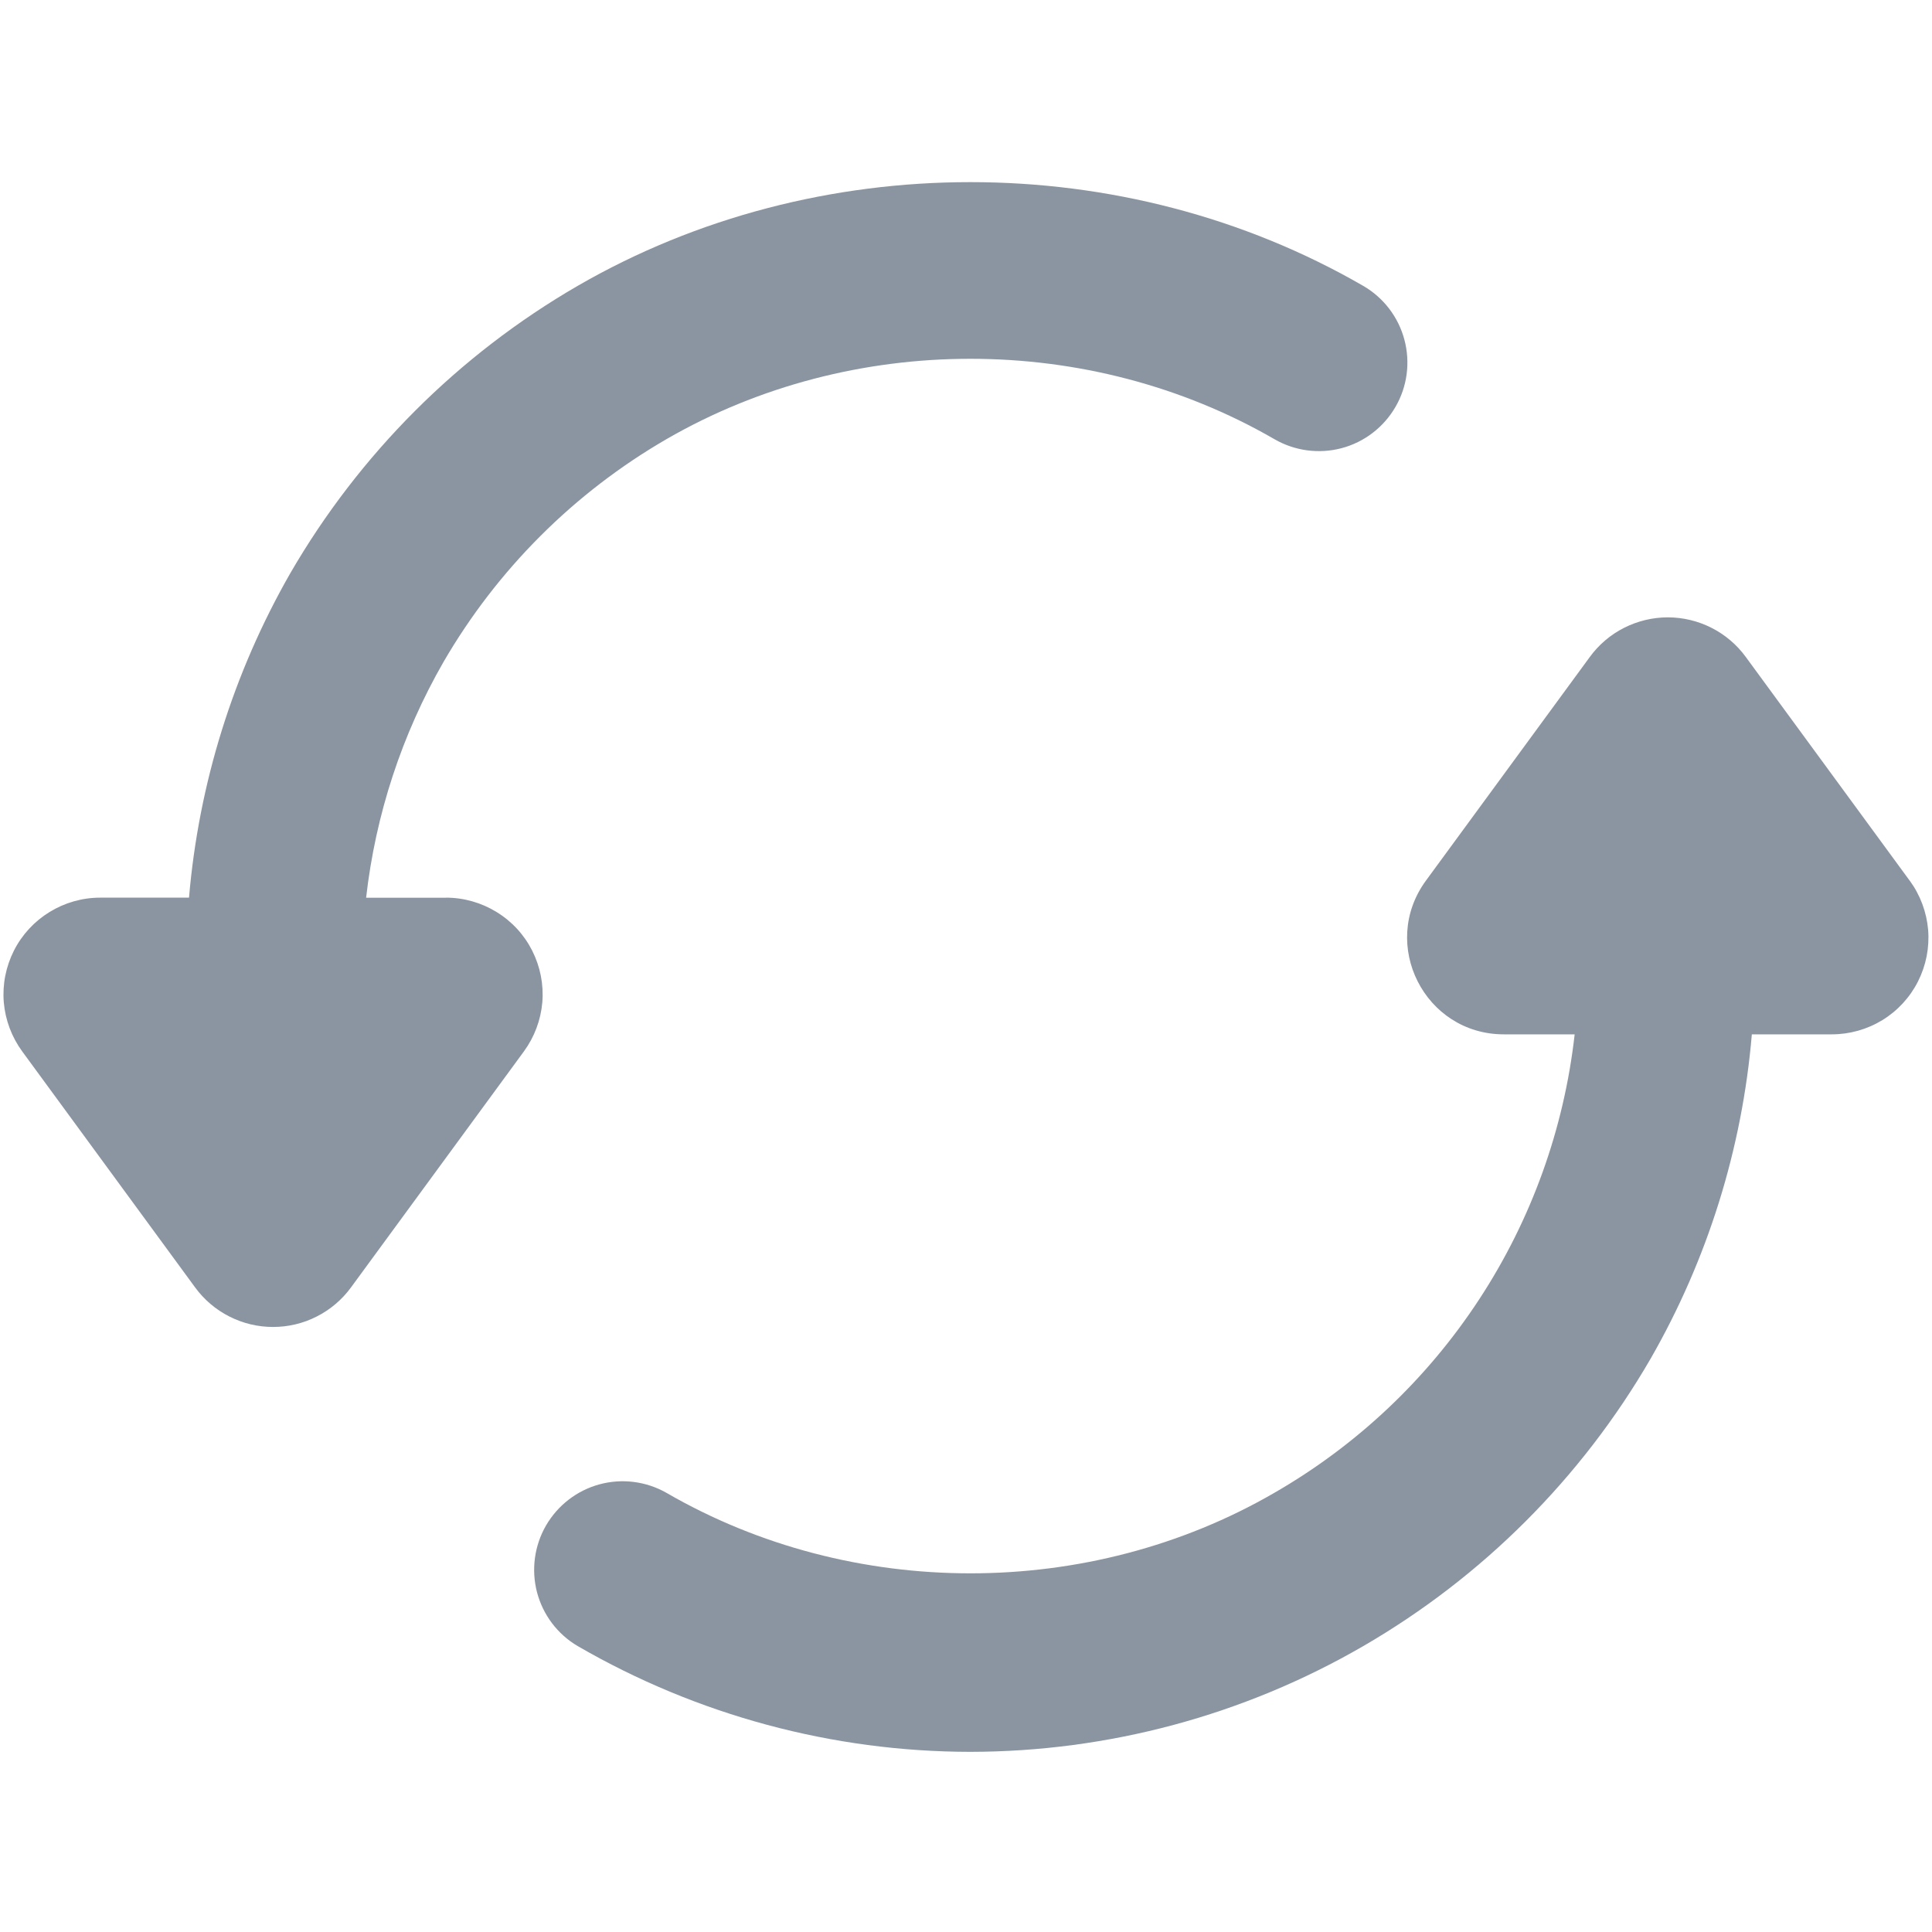
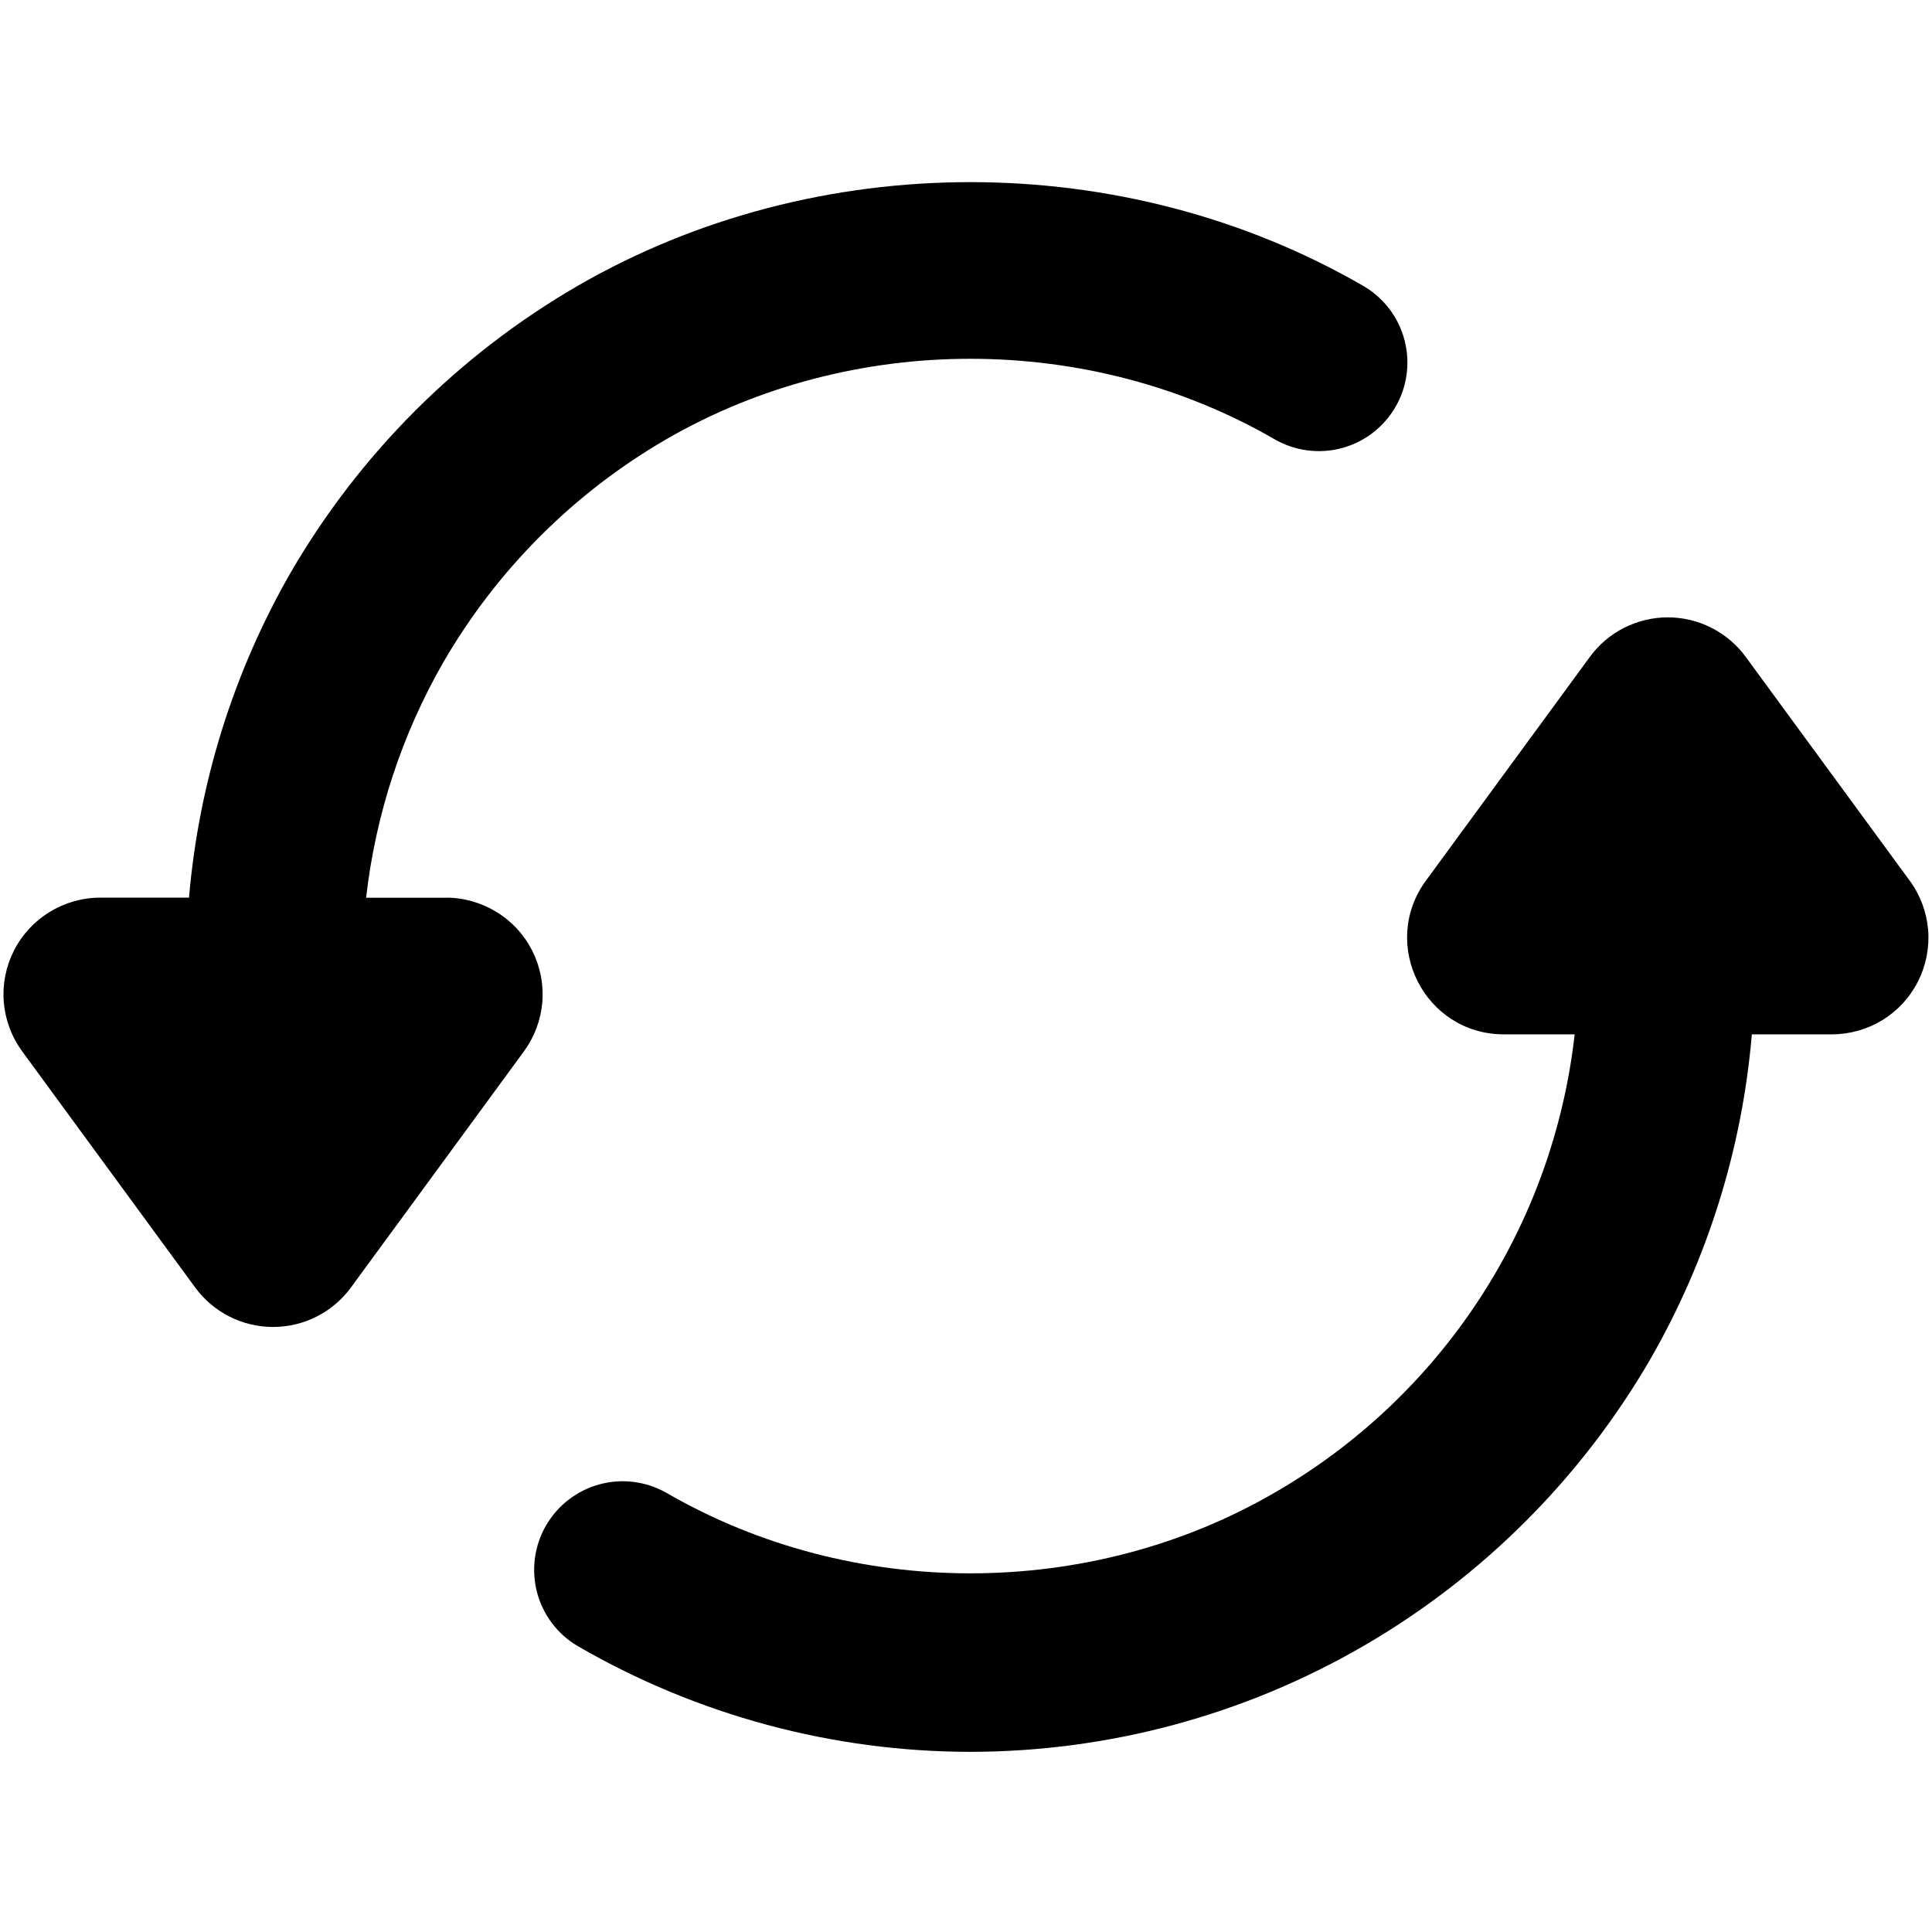
<svg xmlns="http://www.w3.org/2000/svg" width="24" height="24" viewBox="0 0 24 24" fill="none">
  <g id="icon-sync-mono">
-     <path id="Vector" fill-rule="evenodd" clip-rule="evenodd" d="M23.723 10.94L21.686 8.16C21.575 8.008 21.429 7.884 21.261 7.799C21.093 7.714 20.907 7.669 20.718 7.669C20.529 7.669 20.344 7.714 20.175 7.799C20.007 7.884 19.861 8.008 19.75 8.16L17.713 10.94C17.133 11.733 17.699 12.849 18.681 12.849H19.561C19.429 14.024 19.023 15.152 18.375 16.141C17.727 17.131 16.856 17.954 15.831 18.544C13.53 19.878 10.581 19.878 8.278 18.544C8.026 18.401 7.727 18.363 7.447 18.439C7.167 18.515 6.929 18.699 6.783 18.95C6.638 19.201 6.598 19.499 6.671 19.78C6.745 20.061 6.926 20.301 7.176 20.448C8.659 21.307 10.342 21.761 12.056 21.762C13.769 21.76 15.451 21.308 16.934 20.449C18.415 19.591 19.646 18.36 20.504 16.879C21.213 15.644 21.642 14.268 21.762 12.849H22.755C22.977 12.849 23.194 12.788 23.384 12.672C23.573 12.556 23.726 12.39 23.826 12.192C23.926 11.994 23.97 11.772 23.952 11.551C23.933 11.33 23.854 11.118 23.723 10.939M5.54 11.152H4.548C4.665 10.12 4.992 9.123 5.51 8.222C6.176 7.075 7.13 6.121 8.278 5.456C10.58 4.124 13.529 4.124 15.832 5.456C16.085 5.602 16.385 5.642 16.667 5.567C16.949 5.492 17.189 5.307 17.335 5.055C17.482 4.802 17.521 4.502 17.446 4.22C17.371 3.938 17.187 3.697 16.934 3.551C13.962 1.833 10.147 1.833 7.176 3.551C5.695 4.409 4.464 5.64 3.606 7.121C2.898 8.357 2.469 9.732 2.348 11.151H1.244C1.022 11.151 0.805 11.213 0.616 11.329C0.427 11.445 0.273 11.611 0.173 11.809C0.073 12.007 0.029 12.228 0.047 12.45C0.066 12.671 0.145 12.882 0.276 13.061L2.424 15.993C2.535 16.145 2.681 16.269 2.849 16.354C3.018 16.44 3.203 16.484 3.392 16.484C3.581 16.484 3.767 16.44 3.935 16.354C4.103 16.269 4.249 16.145 4.36 15.993L6.508 13.061C6.639 12.882 6.718 12.671 6.737 12.45C6.755 12.228 6.711 12.007 6.611 11.809C6.511 11.611 6.358 11.445 6.168 11.329C5.979 11.213 5.762 11.151 5.54 11.151" fill="#8B95A1" />
+     <path id="Vector" fill-rule="evenodd" clip-rule="evenodd" d="M23.723 10.94L21.686 8.16C21.575 8.008 21.429 7.884 21.261 7.799C21.093 7.714 20.907 7.669 20.718 7.669C20.529 7.669 20.344 7.714 20.175 7.799C20.007 7.884 19.861 8.008 19.75 8.16L17.713 10.94C17.133 11.733 17.699 12.849 18.681 12.849H19.561C19.429 14.024 19.023 15.152 18.375 16.141C17.727 17.131 16.856 17.954 15.831 18.544C13.53 19.878 10.581 19.878 8.278 18.544C8.026 18.401 7.727 18.363 7.447 18.439C7.167 18.515 6.929 18.699 6.783 18.95C6.638 19.201 6.598 19.499 6.671 19.78C6.745 20.061 6.926 20.301 7.176 20.448C8.659 21.307 10.342 21.761 12.056 21.762C13.769 21.76 15.451 21.308 16.934 20.449C18.415 19.591 19.646 18.36 20.504 16.879C21.213 15.644 21.642 14.268 21.762 12.849H22.755C22.977 12.849 23.194 12.788 23.384 12.672C23.573 12.556 23.726 12.39 23.826 12.192C23.926 11.994 23.97 11.772 23.952 11.551C23.933 11.33 23.854 11.118 23.723 10.939M5.54 11.152H4.548C4.665 10.12 4.992 9.123 5.51 8.222C6.176 7.075 7.13 6.121 8.278 5.456C10.58 4.124 13.529 4.124 15.832 5.456C16.085 5.602 16.385 5.642 16.667 5.567C16.949 5.492 17.189 5.307 17.335 5.055C17.482 4.802 17.521 4.502 17.446 4.22C17.371 3.938 17.187 3.697 16.934 3.551C13.962 1.833 10.147 1.833 7.176 3.551C5.695 4.409 4.464 5.64 3.606 7.121C2.898 8.357 2.469 9.732 2.348 11.151H1.244C1.022 11.151 0.805 11.213 0.616 11.329C0.427 11.445 0.273 11.611 0.173 11.809C0.073 12.007 0.029 12.228 0.047 12.45C0.066 12.671 0.145 12.882 0.276 13.061L2.424 15.993C2.535 16.145 2.681 16.269 2.849 16.354C3.018 16.44 3.203 16.484 3.392 16.484C3.581 16.484 3.767 16.44 3.935 16.354C4.103 16.269 4.249 16.145 4.36 15.993L6.508 13.061C6.639 12.882 6.718 12.671 6.737 12.45C6.755 12.228 6.711 12.007 6.611 11.809C6.511 11.611 6.358 11.445 6.168 11.329C5.979 11.213 5.762 11.151 5.54 11.151" fill="currentColor" />
  </g>
</svg>
